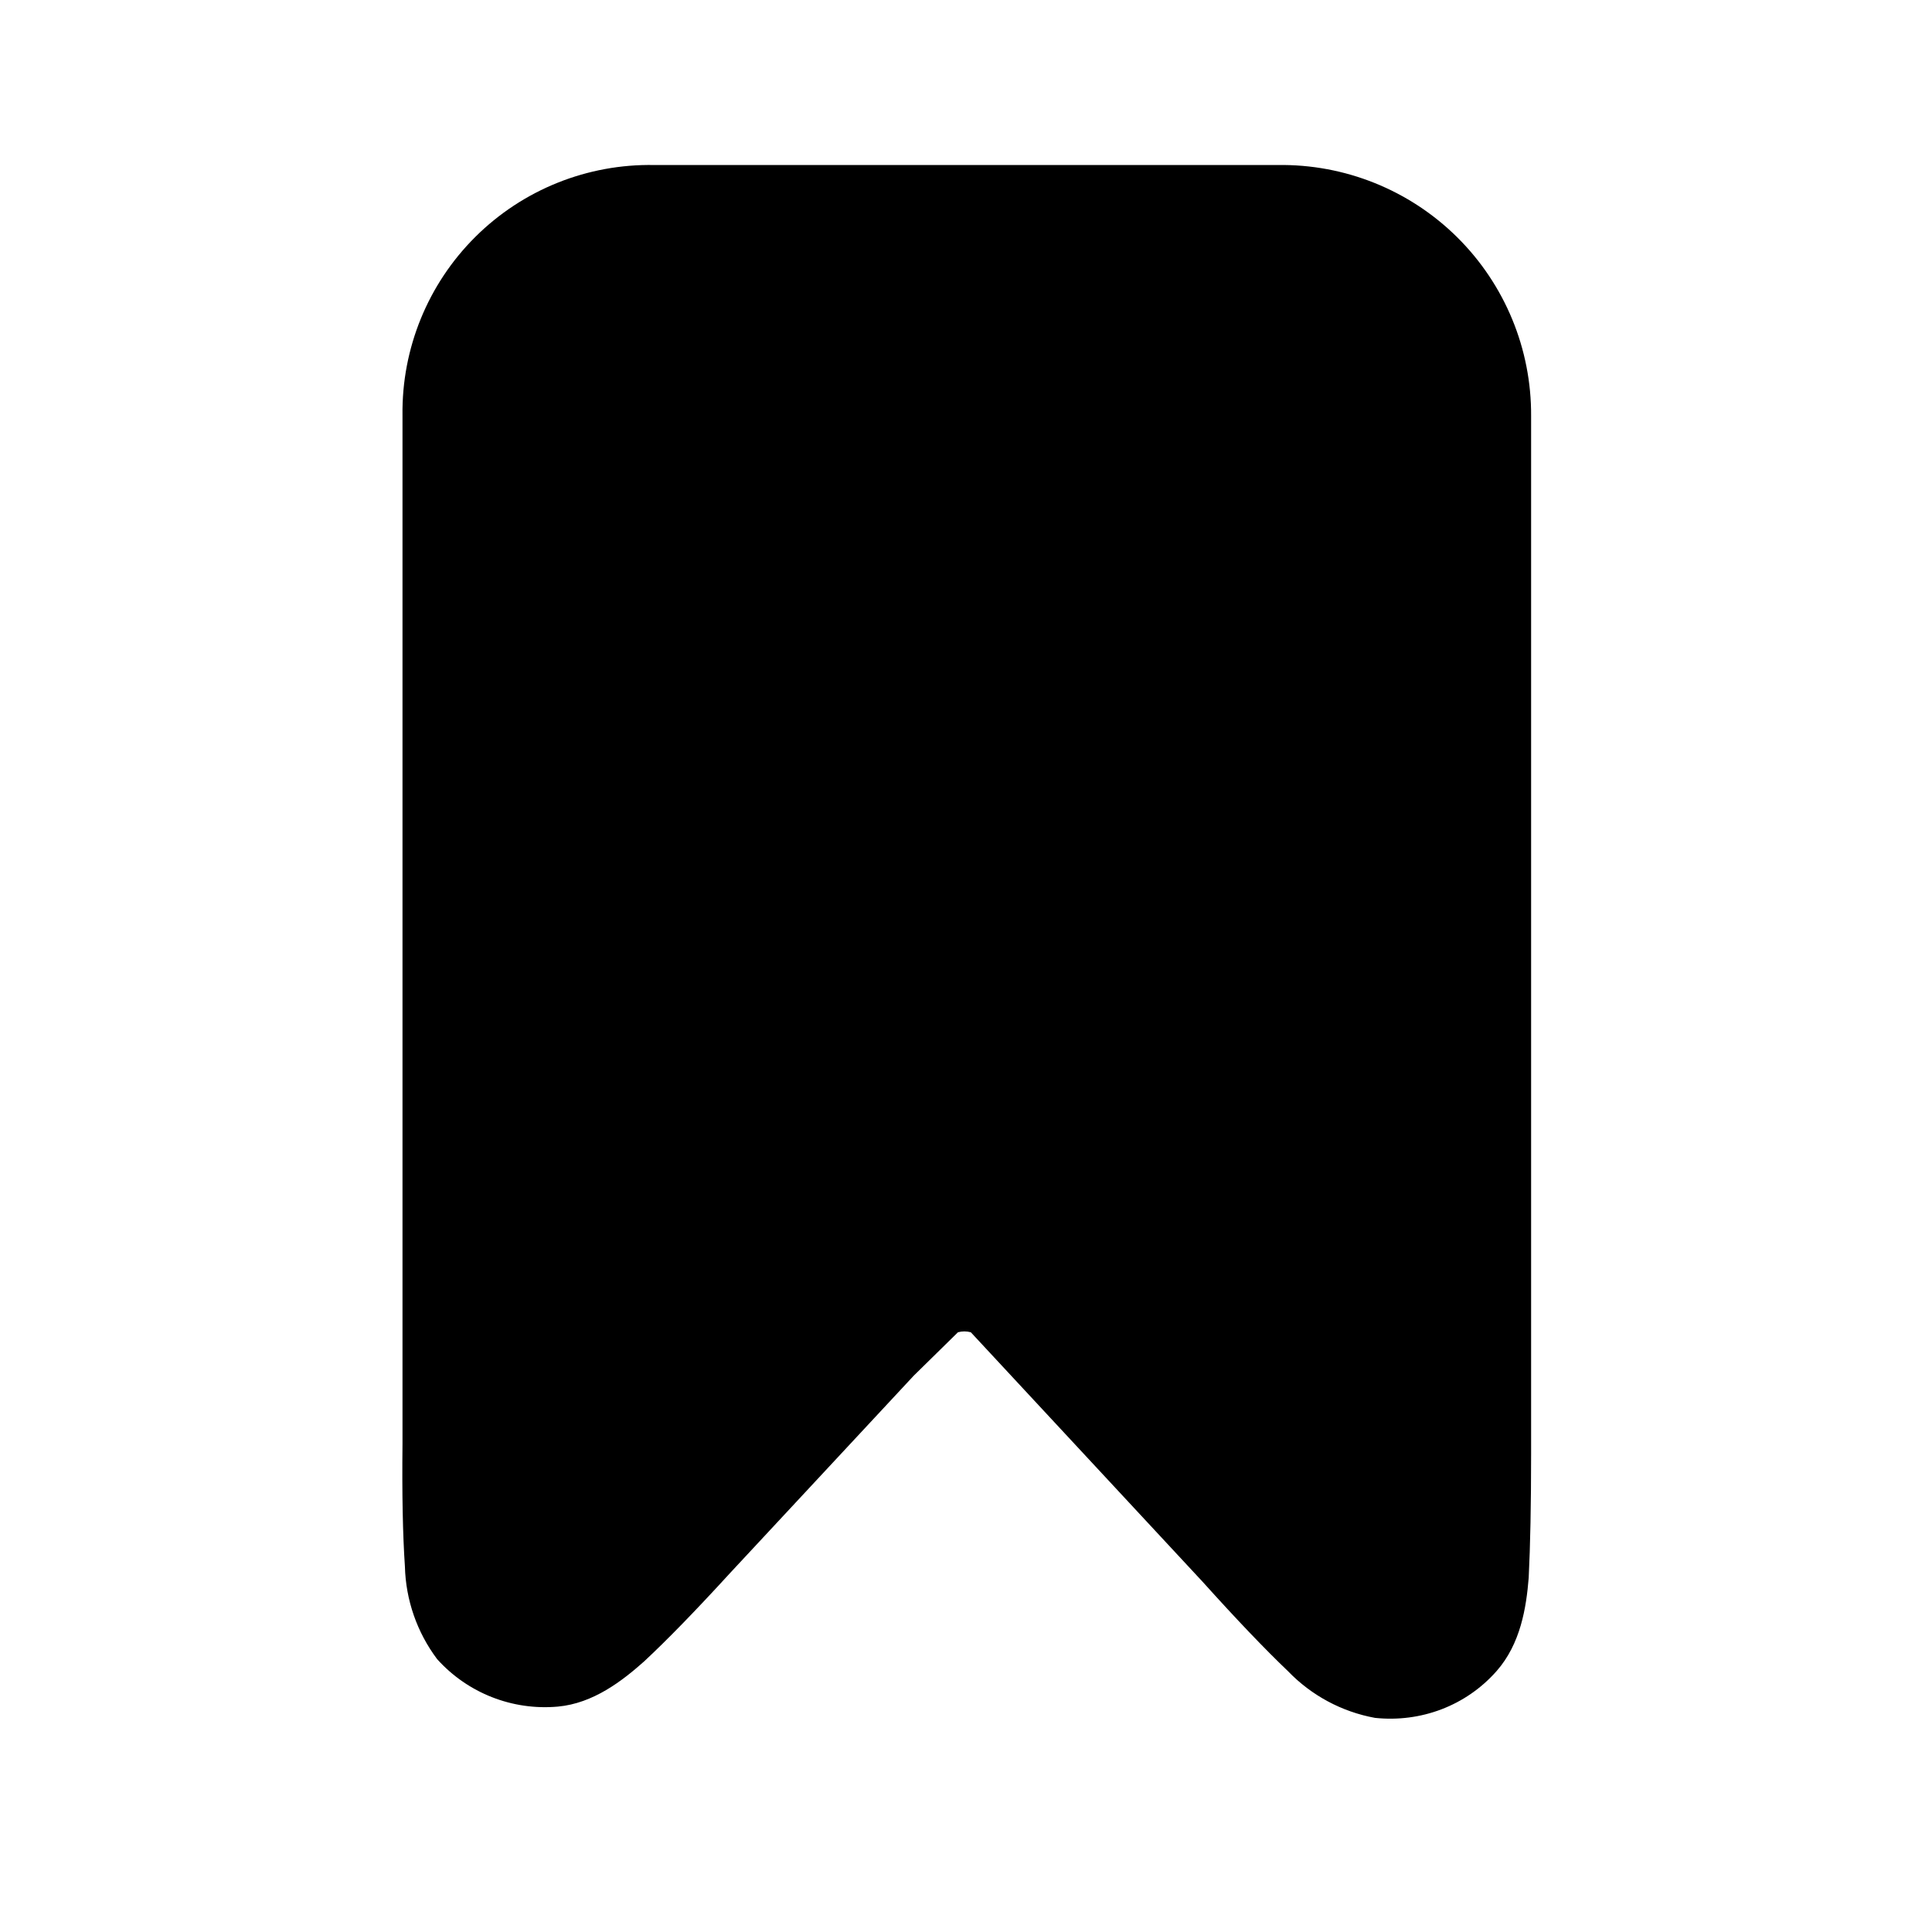
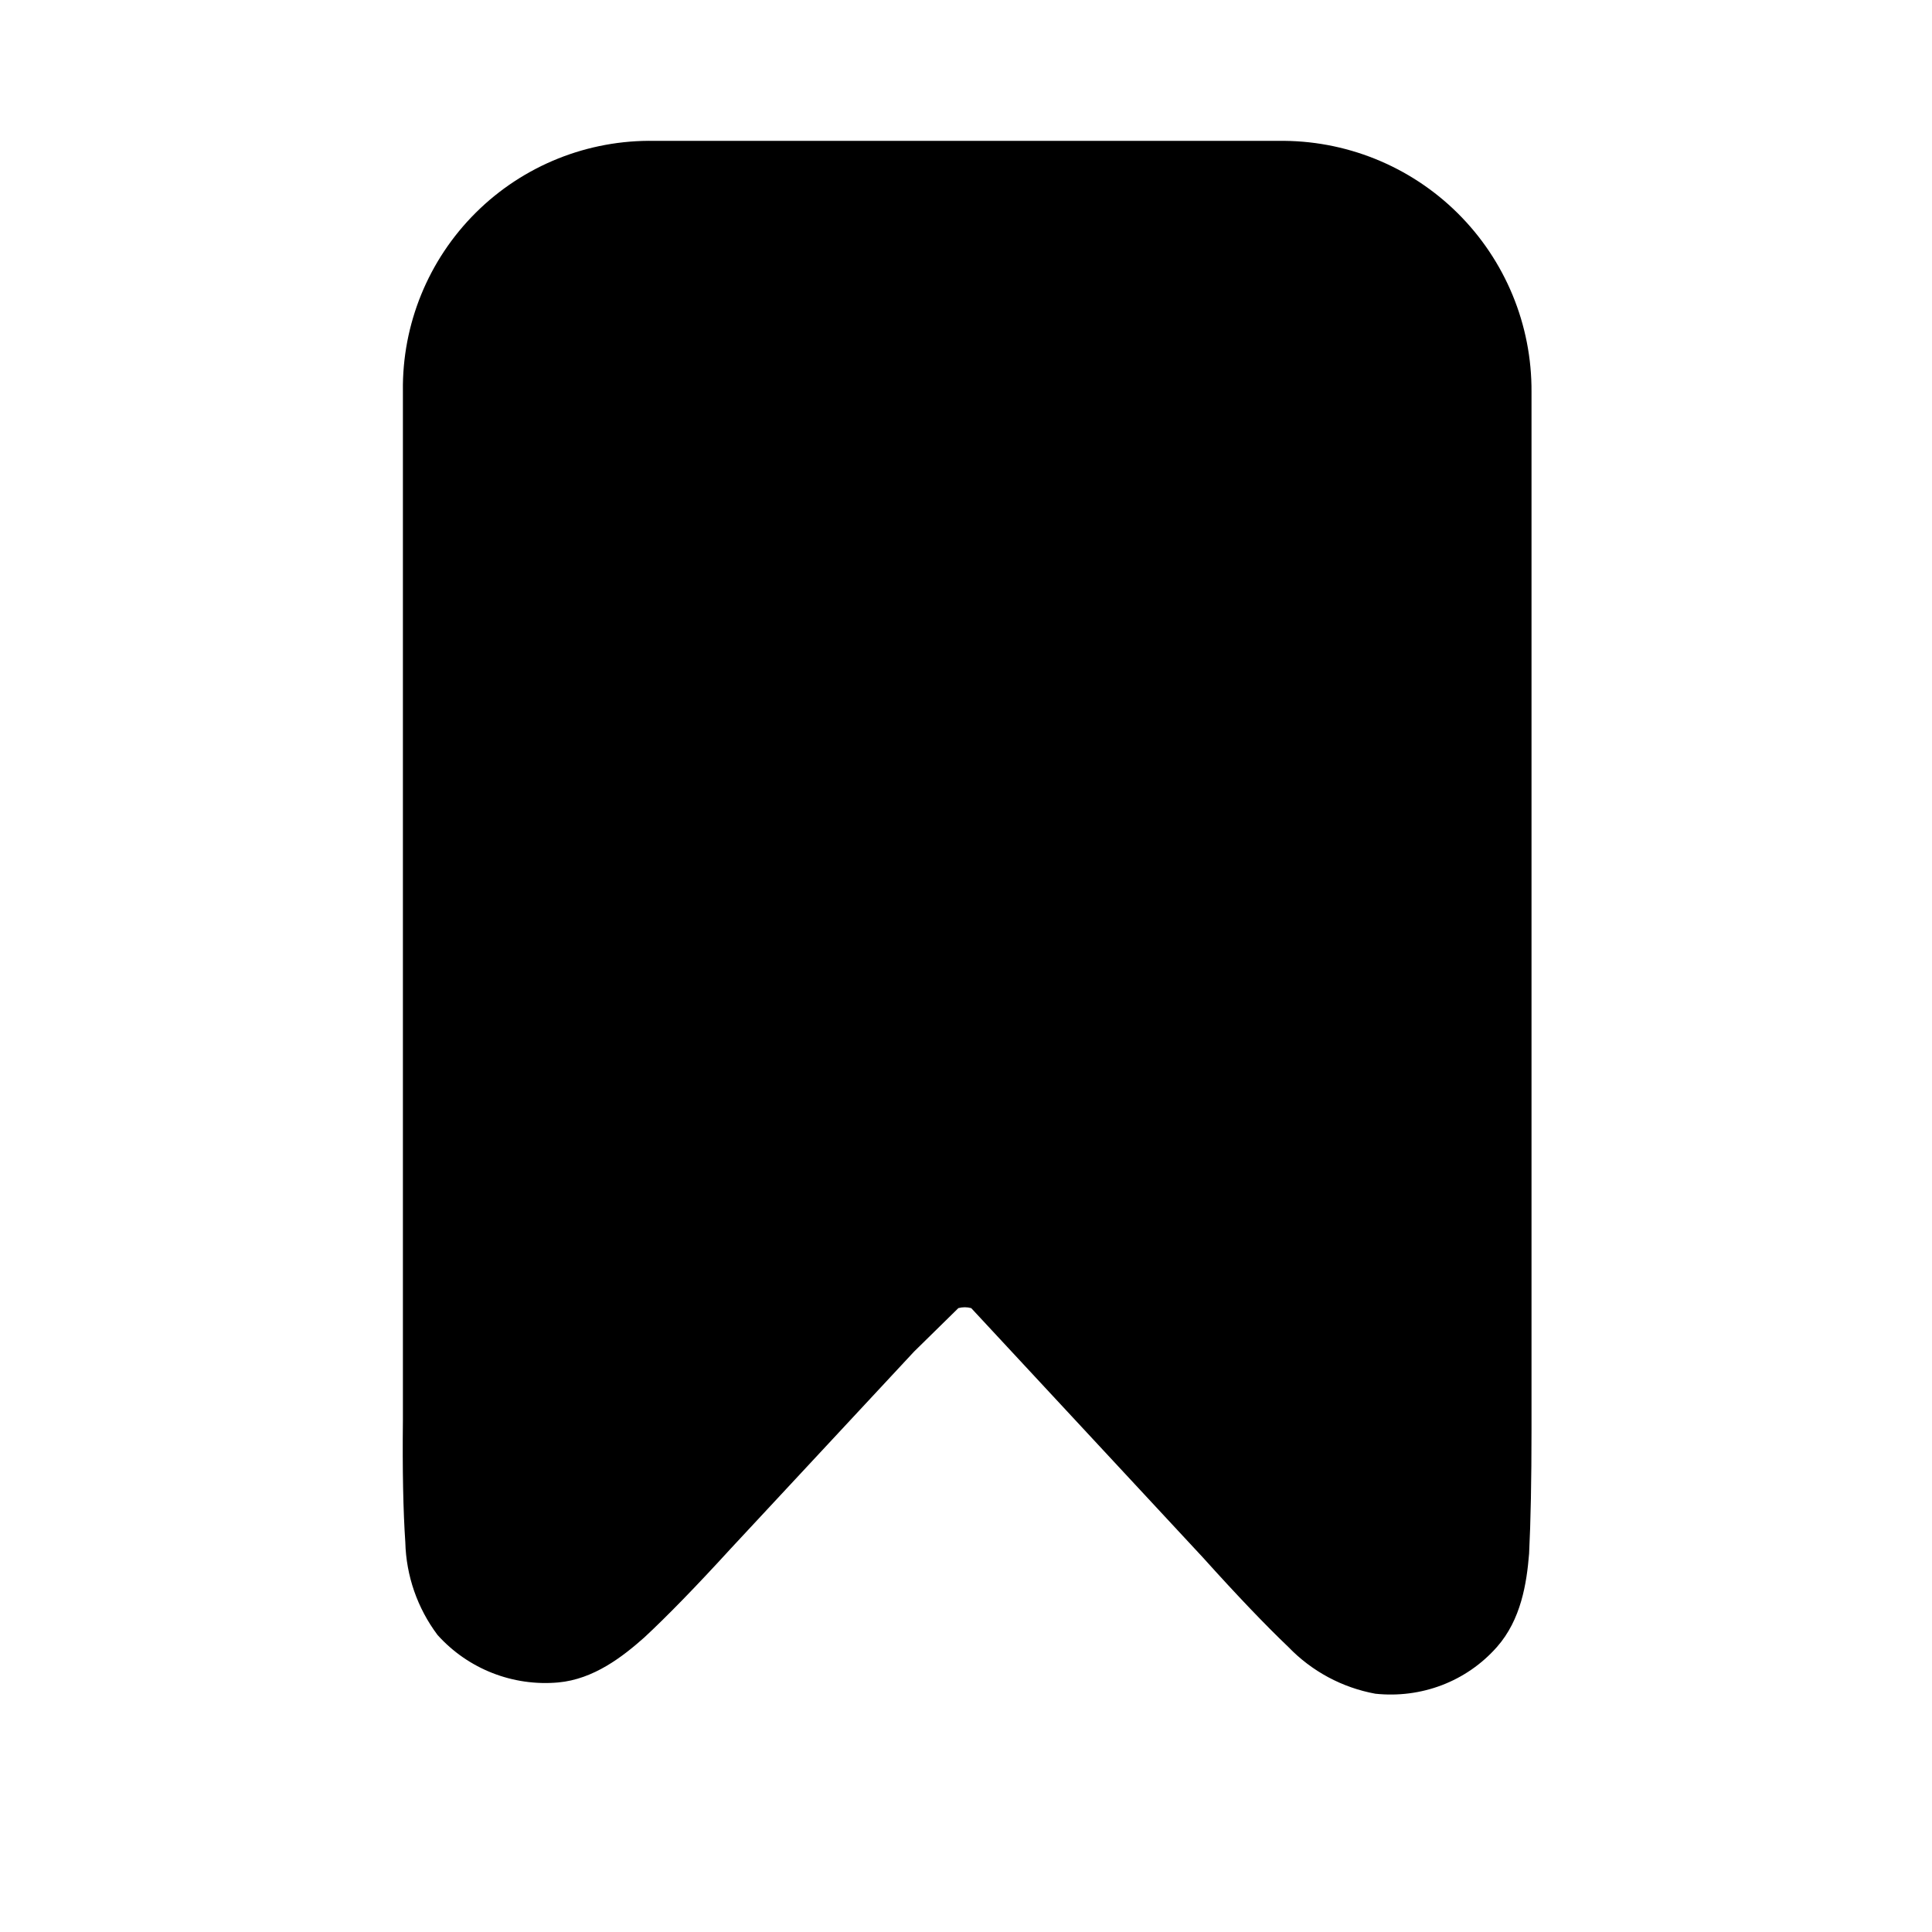
<svg xmlns="http://www.w3.org/2000/svg" viewBox="0 0 24 24" width="24" height="24">
-   <path d="M15.87 2.05A3.1 3.1 0 0 1 19.02 5.17L19.02 18.06Q19.02 19 18.99 19.6C18.96 19.97 18.89 20.42 18.59 20.76C18.21 21.19 17.65 21.4 17.08 21.34A2 2 0 0 1 16 20.76Q15.57 20.35 14.94 19.65L12.06 16.55A.3 .3 0 0 0 11.9 16.55L11.35 17.09L9.07 19.54Q8.43 20.24 8 20.64C7.73 20.88 7.37 21.16 6.93 21.2A1.8 1.8 0 0 1 5.43 20.61A2 2 0 0 1 5.03 19.46Q4.99 18.87 5 17.94L5 5.16A3.07 3.07 0 0 1 8.13 2.05Z" />
+   <path d="M15.875 1.75A3.1 3.1 0 0 1 19.025 4.87L19.025 17.76Q19.025 18.7 18.995 19.3C18.965 19.67 18.895 20.12 18.595 20.46C18.215 20.89 17.655 21.1 17.085 21.04A2 2 0 0 1 16.005 20.46Q15.575 20.05 14.945 19.35L12.065 16.25A.3 .3 0 0 0 11.905 16.25L11.355 16.79L9.075 19.24Q8.435 19.94 8.005 20.34C7.735 20.58 7.375 20.86 6.935 20.9A1.8 1.8 0 0 1 5.435 20.31A2 2 0 0 1 5.035 19.16Q4.995 18.57 5.005 17.64L5.005 4.86A3.07 3.07 0 0 1 8.135 1.75Z" />
</svg>
